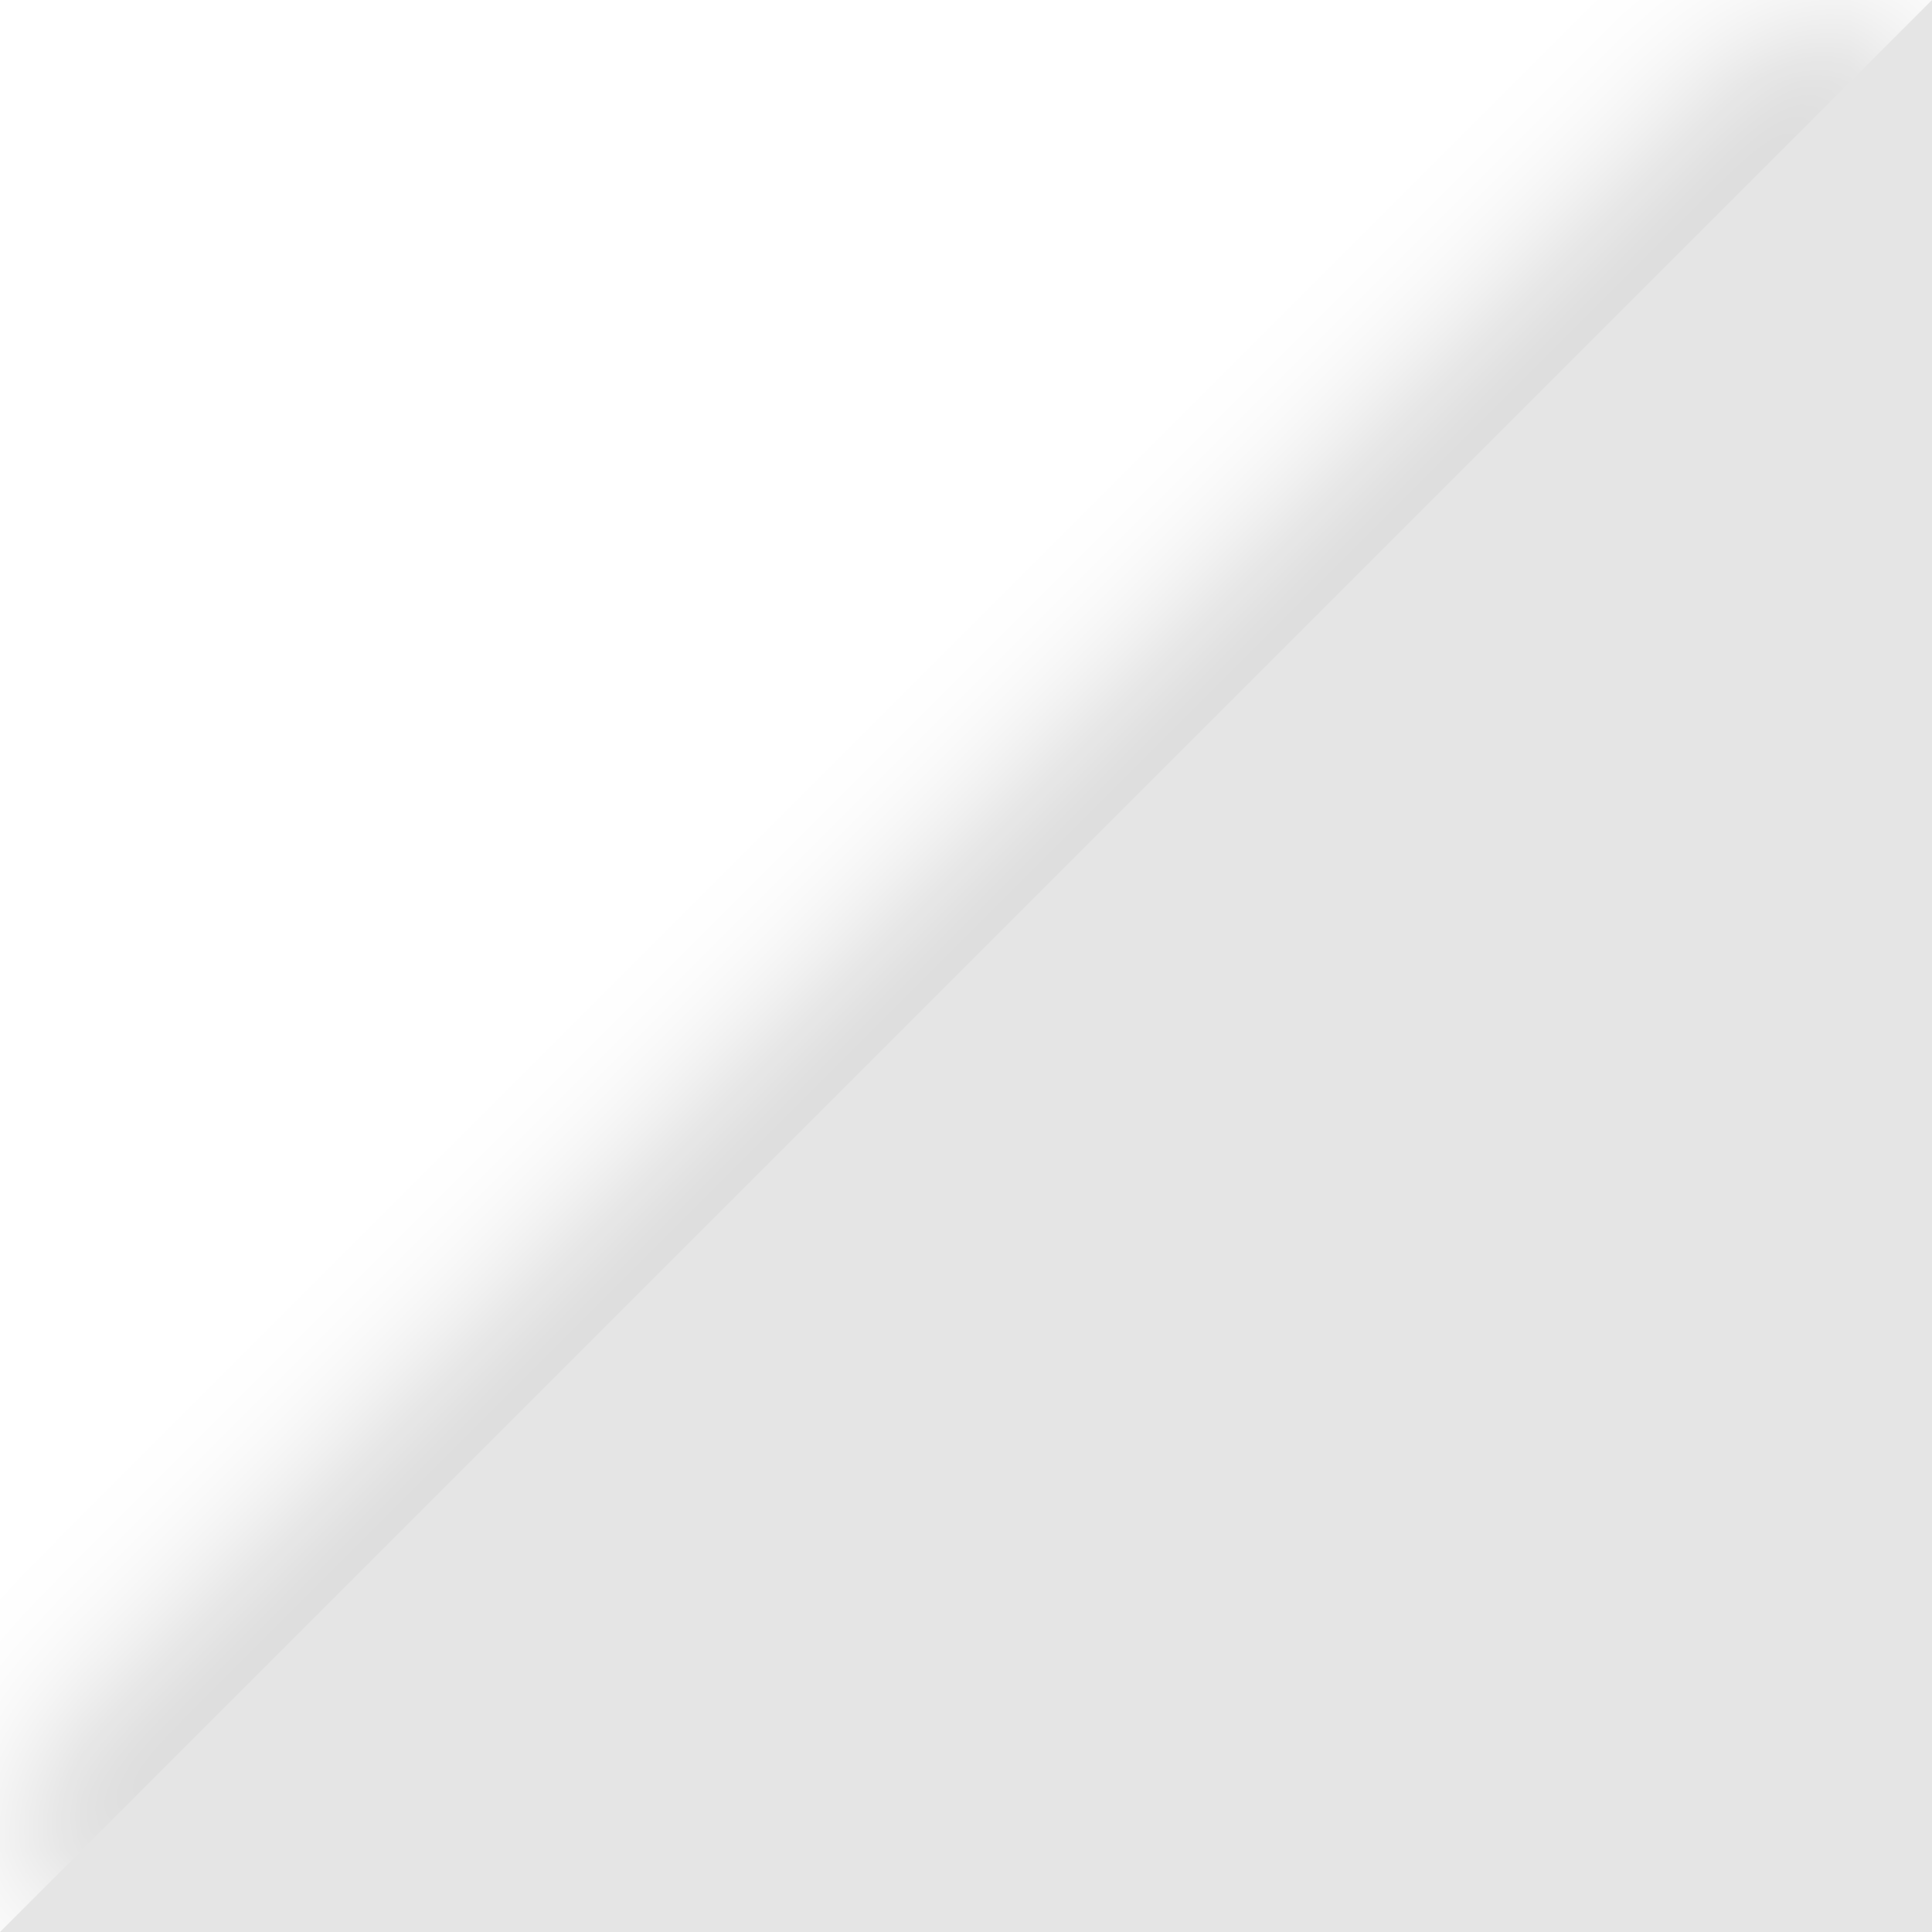
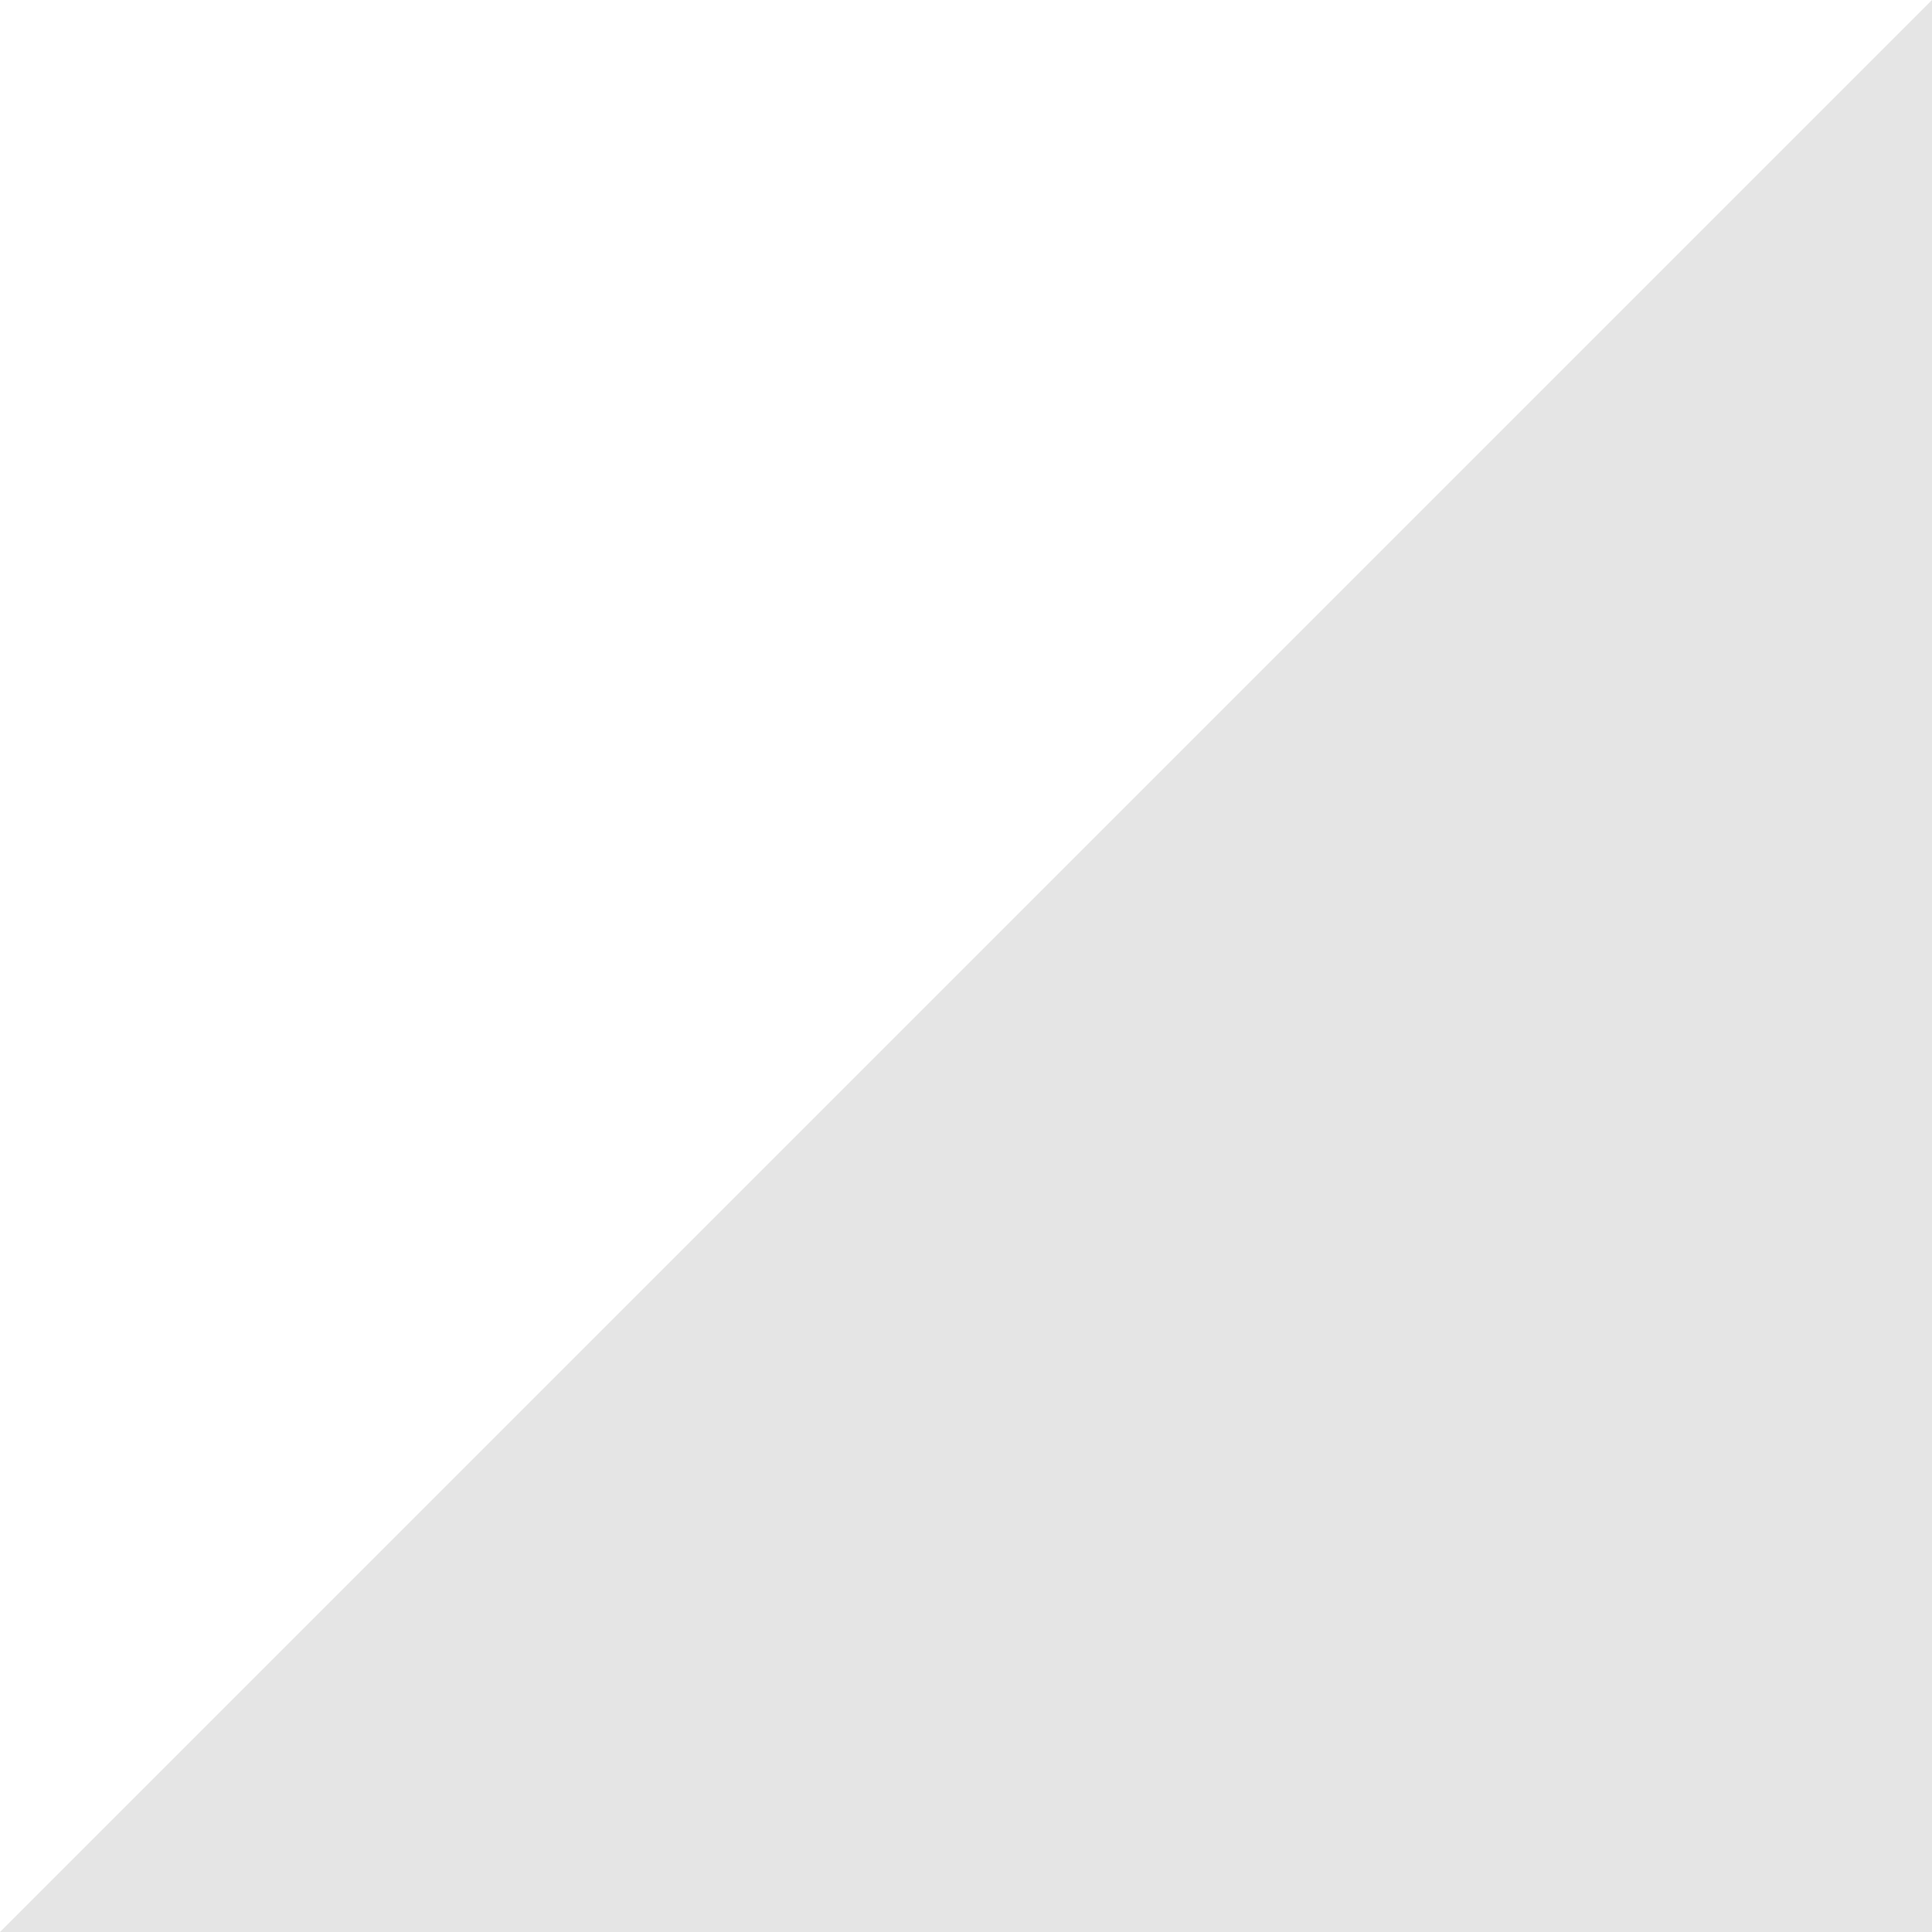
<svg xmlns="http://www.w3.org/2000/svg" width="16px" height="16px" viewBox="0 0 16 16" version="1.1" id="SVGRoot">
-   <defs id="defs815">
-     <filter style="color-interpolation-filters:sRGB" id="filter1987" x="-0.108" width="1.216" y="-0.108" height="1.216">
-       <feGaussianBlur stdDeviation="0.72" id="feGaussianBlur1989" />
-     </filter>
-   </defs>
-   <g id="layer1" style="display:inline;opacity:0.98">
-     <path style="fill:none;stroke:#000000;stroke-width:0.624;stroke-linecap:butt;stroke-linejoin:miter;stroke-opacity:0.387;filter:url(#filter1987);stroke-miterlimit:4;stroke-dasharray:none" d="M 16,0 0,16" id="path1833" />
-   </g>
+   <defs id="defs815" />
+   <g id="layer1" style="display:inline;opacity:0.98" />
  <g id="layer2" style="display:inline">
    <path style="opacity:1;fill:#e5e5e5;fill-opacity:1;stroke:#000000;stroke-width:0;stroke-linecap:butt;stroke-linejoin:miter;stroke-miterlimit:4;stroke-dasharray:none;stroke-opacity:1" d="M 16,2e-7 0,16 h 16 z" id="path1374-0" />
  </g>
</svg>
